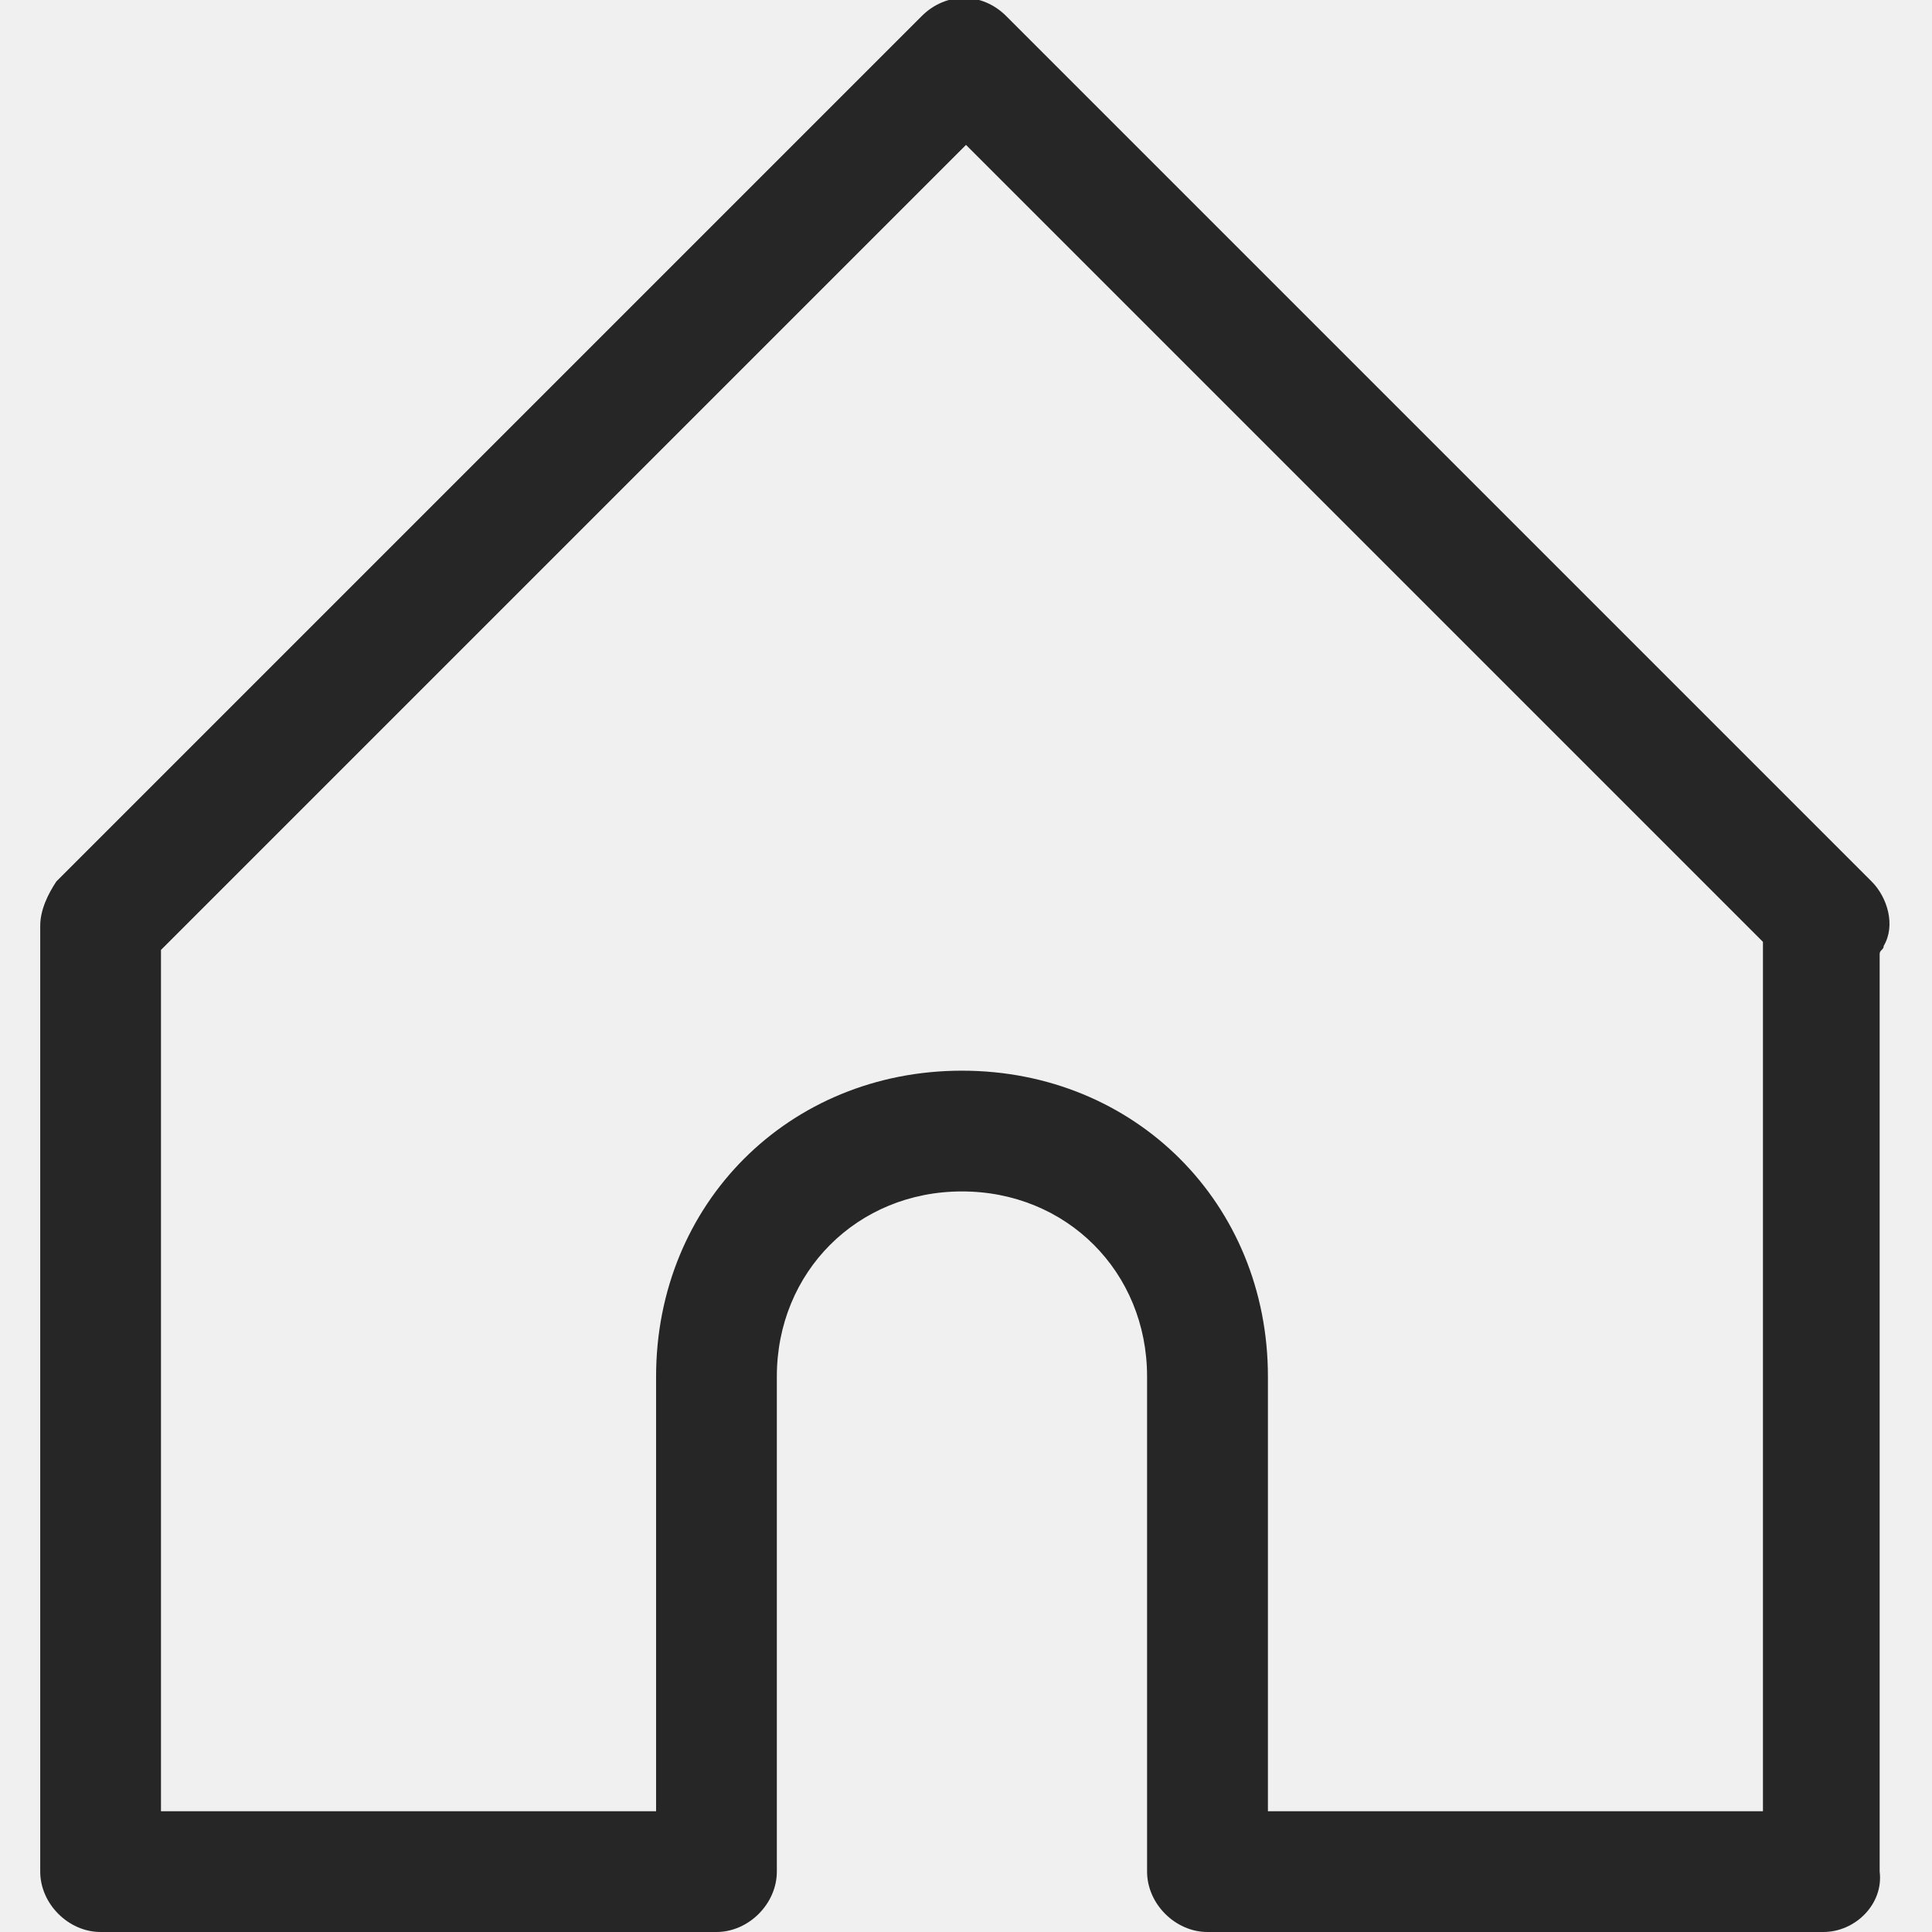
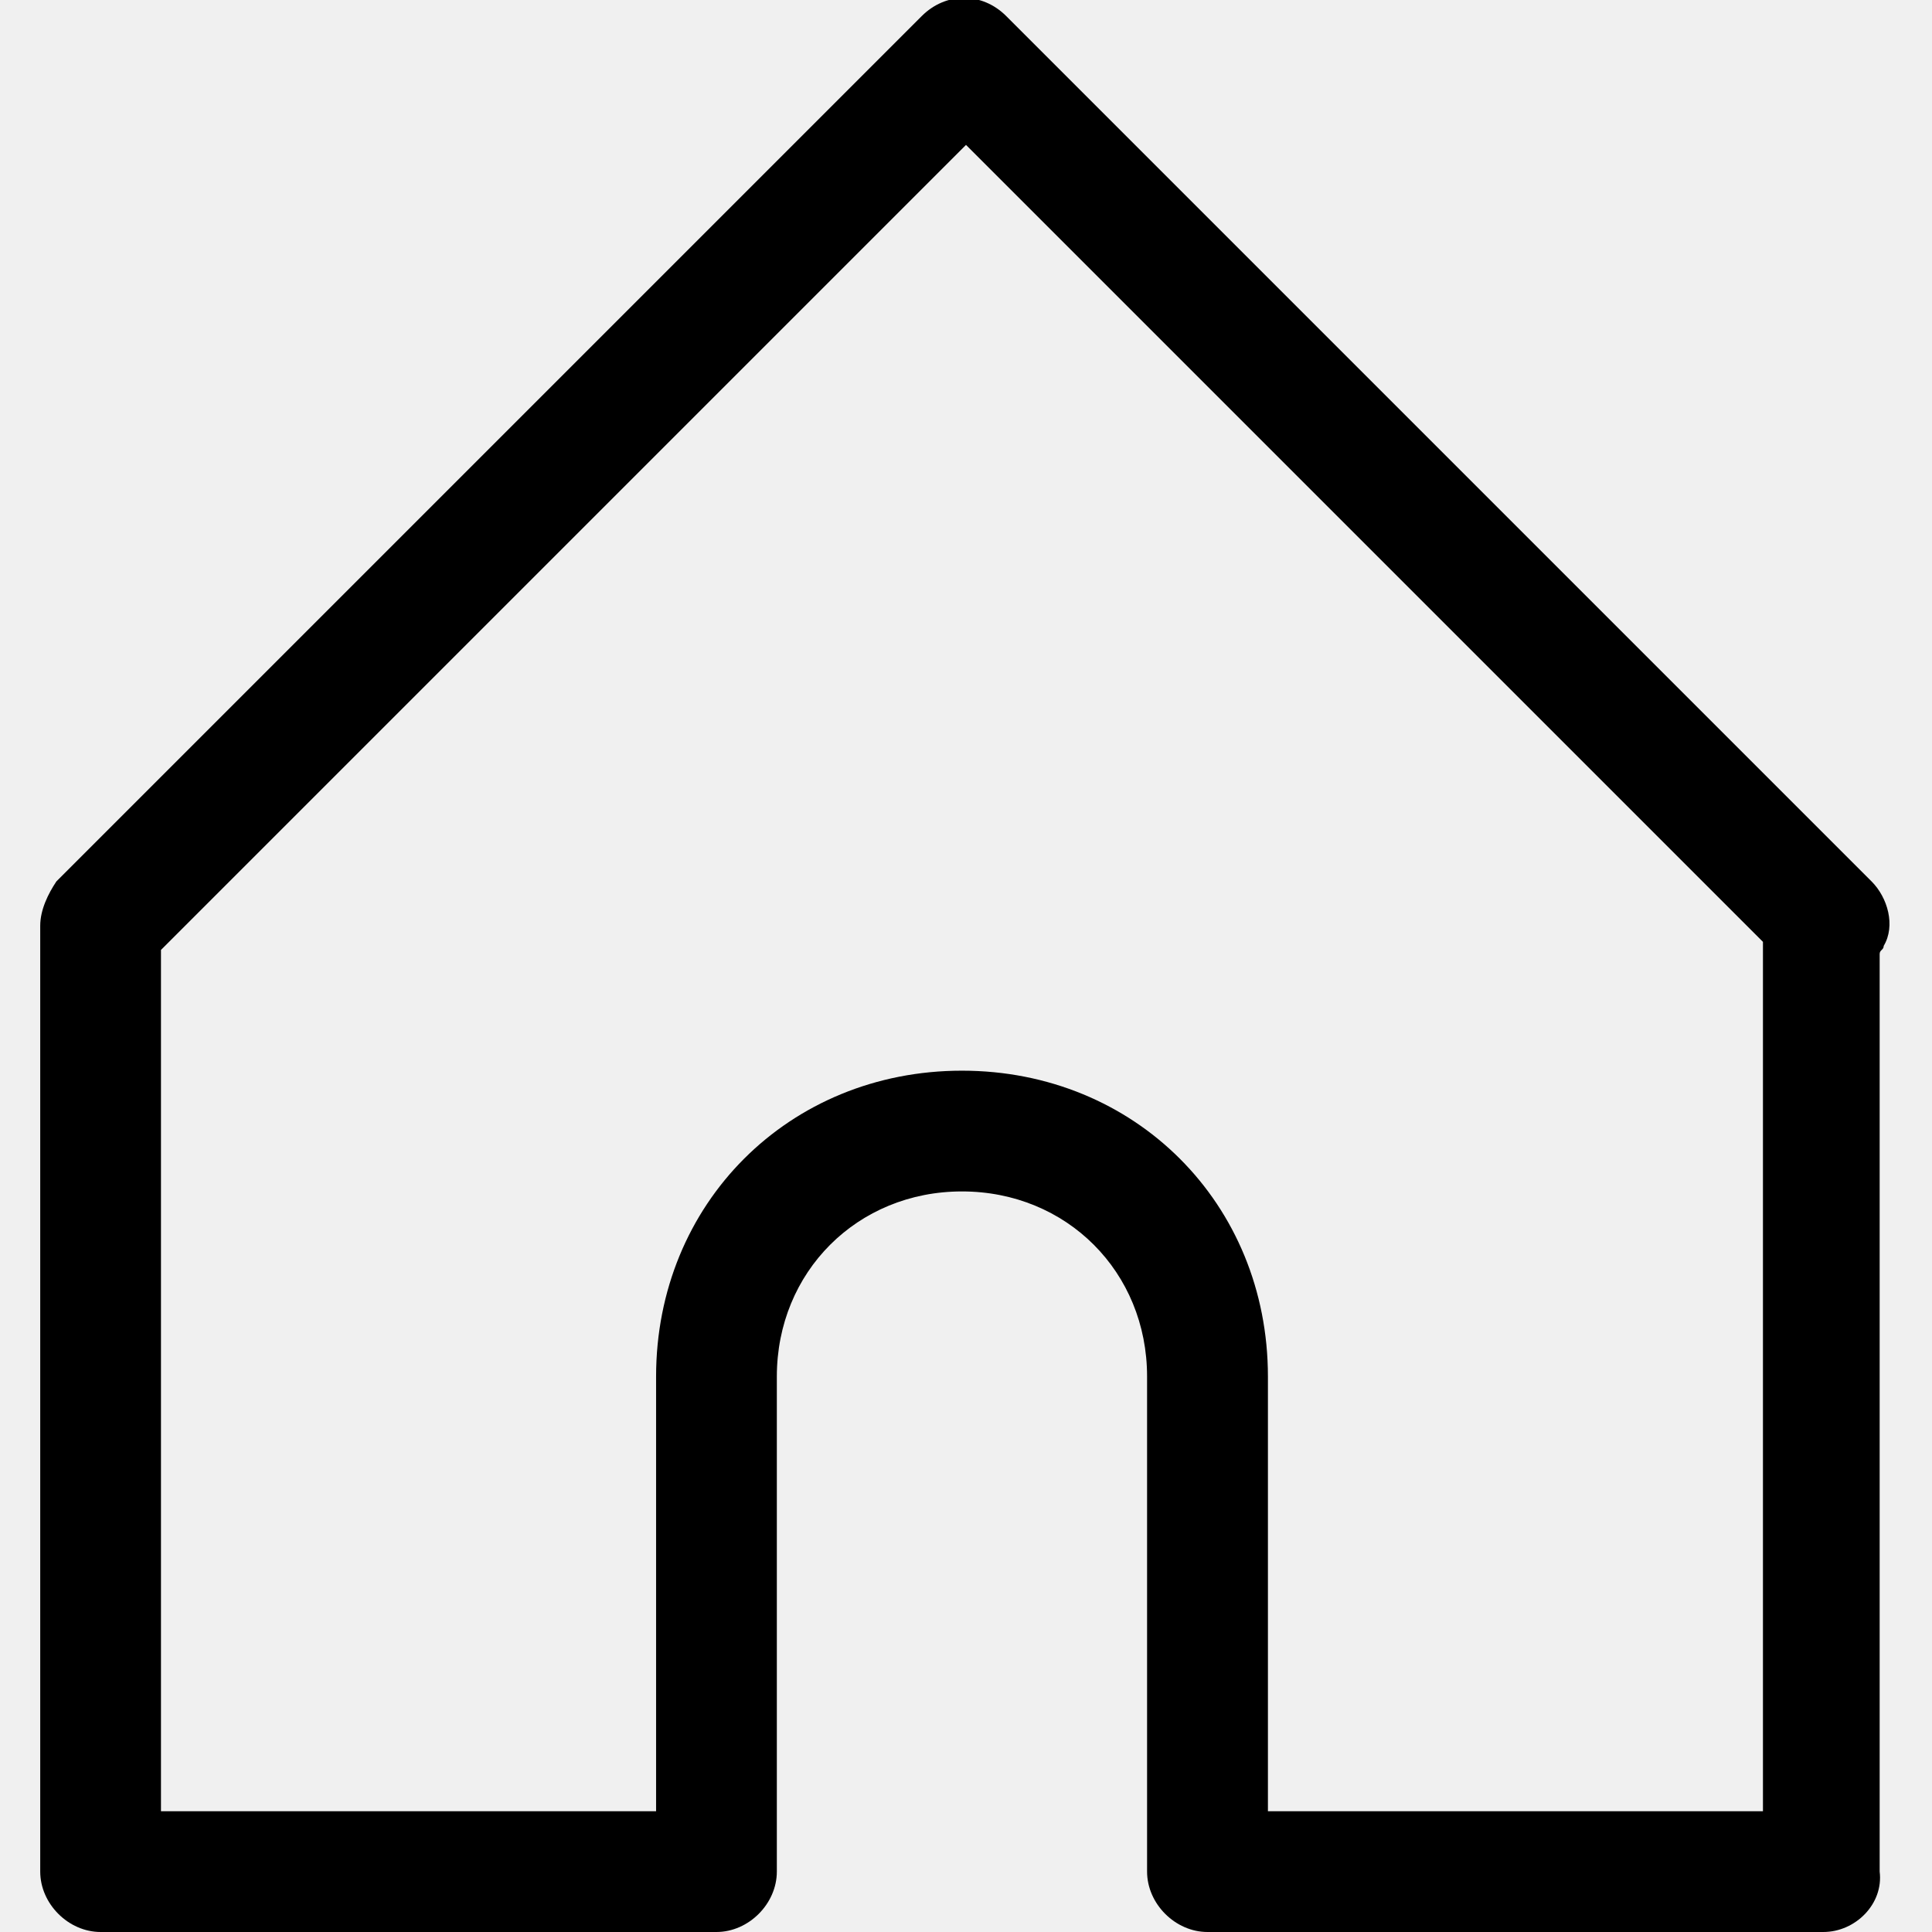
- <svg xmlns="http://www.w3.org/2000/svg" width="22" height="22" viewBox="0 0 22 22" fill="none">
+ <svg xmlns="http://www.w3.org/2000/svg" width="22" height="22" viewBox="0 0 22 22" fill="currentColor">
  <g clip-path="url(#clip0_2_33)">
-     <path d="M20.762 22H13.75C13.383 22 13.062 21.679 13.062 21.312V15.675C13.062 14.483 12.146 13.567 10.954 13.567C9.763 13.567 8.846 14.483 8.846 15.675V21.312C8.846 21.679 8.525 22 8.158 22H1.146C0.779 22 0.458 21.679 0.458 21.312V10.542C0.458 10.358 0.55 10.175 0.642 10.037L10.496 0.183C10.771 -0.092 11.183 -0.092 11.458 0.183L21.312 10.037C21.496 10.221 21.587 10.542 21.45 10.771C21.45 10.817 21.404 10.817 21.404 10.863V21.312C21.45 21.679 21.129 22 20.762 22ZM14.438 20.625H20.075V10.725L11 1.65L1.833 10.817V20.625H7.471V15.675C7.471 13.704 8.983 12.192 10.954 12.192C12.925 12.192 14.438 13.704 14.438 15.675V20.625Z" fill="#262626" />
+     <path d="M20.762 22H13.75C13.383 22 13.062 21.679 13.062 21.312V15.675C13.062 14.483 12.146 13.567 10.954 13.567C9.763 13.567 8.846 14.483 8.846 15.675V21.312C8.846 21.679 8.525 22 8.158 22H1.146C0.779 22 0.458 21.679 0.458 21.312V10.542C0.458 10.358 0.55 10.175 0.642 10.037L10.496 0.183C10.771 -0.092 11.183 -0.092 11.458 0.183L21.312 10.037C21.496 10.221 21.587 10.542 21.45 10.771C21.45 10.817 21.404 10.817 21.404 10.863V21.312C21.45 21.679 21.129 22 20.762 22ZM14.438 20.625H20.075V10.725L11 1.65L1.833 10.817V20.625H7.471V15.675C7.471 13.704 8.983 12.192 10.954 12.192C12.925 12.192 14.438 13.704 14.438 15.675V20.625Z" fill="currentColor" />
  </g>
  <defs>
    <clipPath id="clip0_2_33">
-       <rect width="22" height="22" fill="white" />
+       <rect width="22" height="22" fill="currentColor" />
    </clipPath>
  </defs>
</svg>
